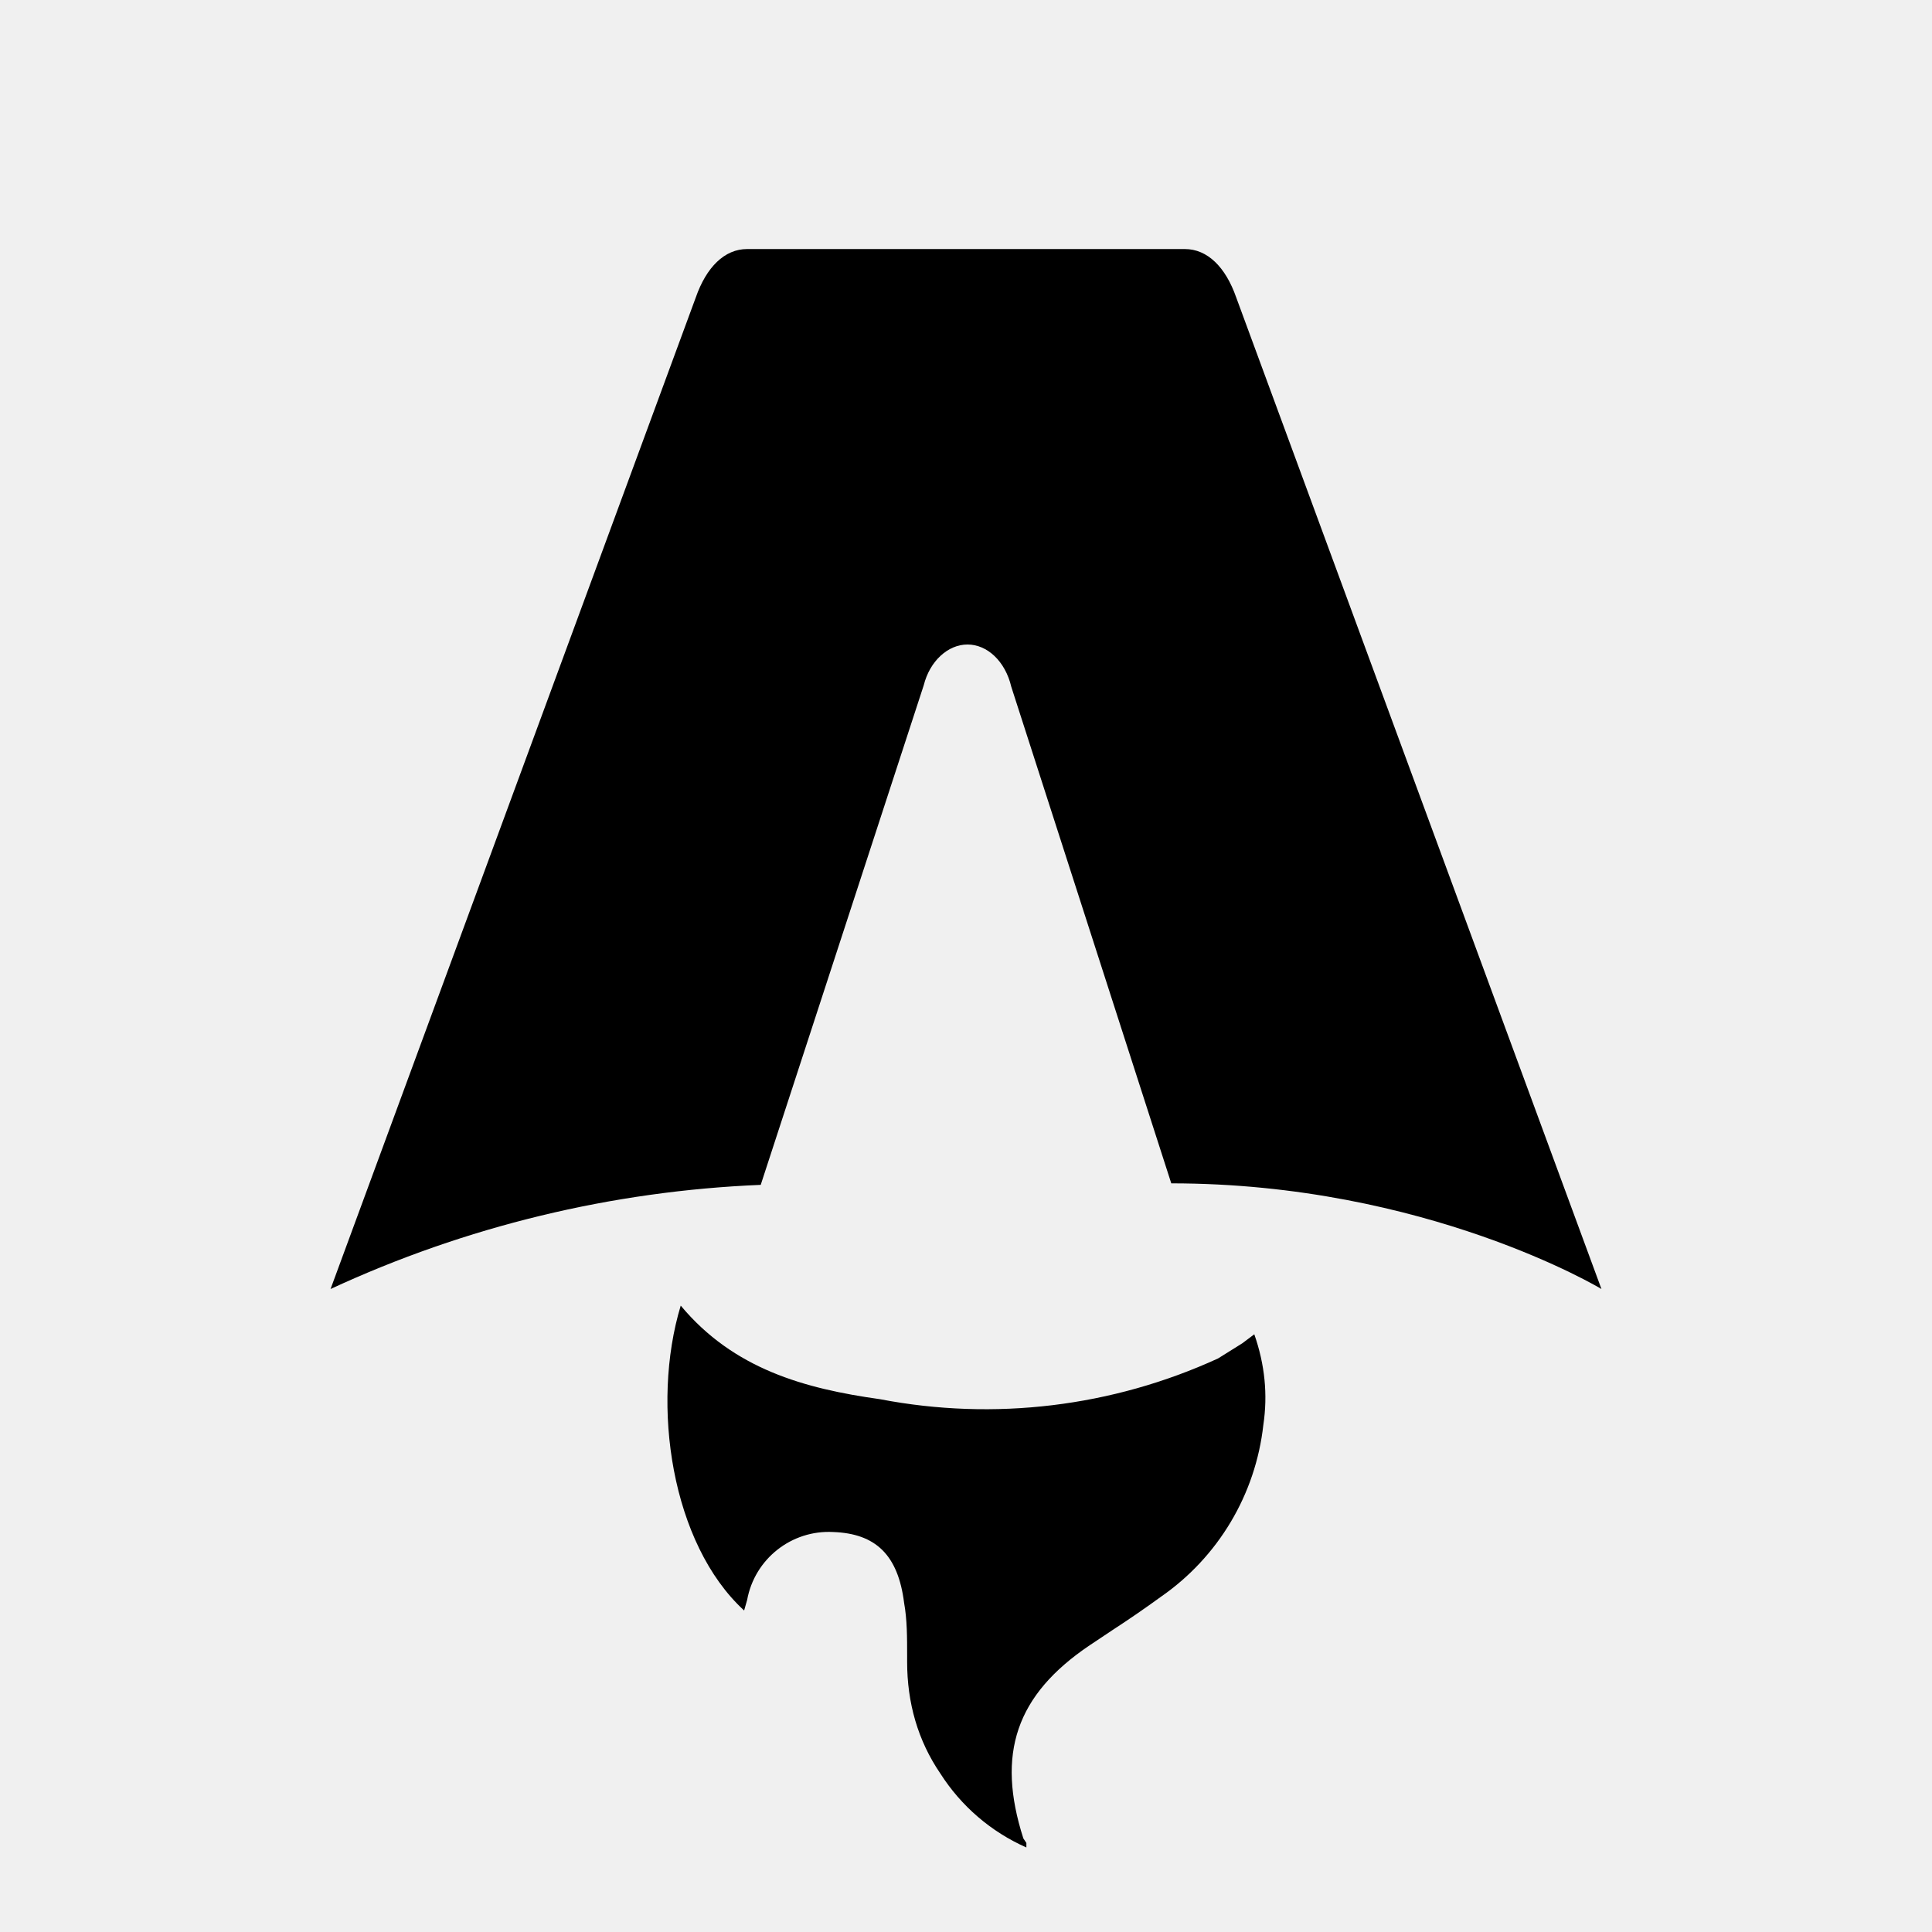
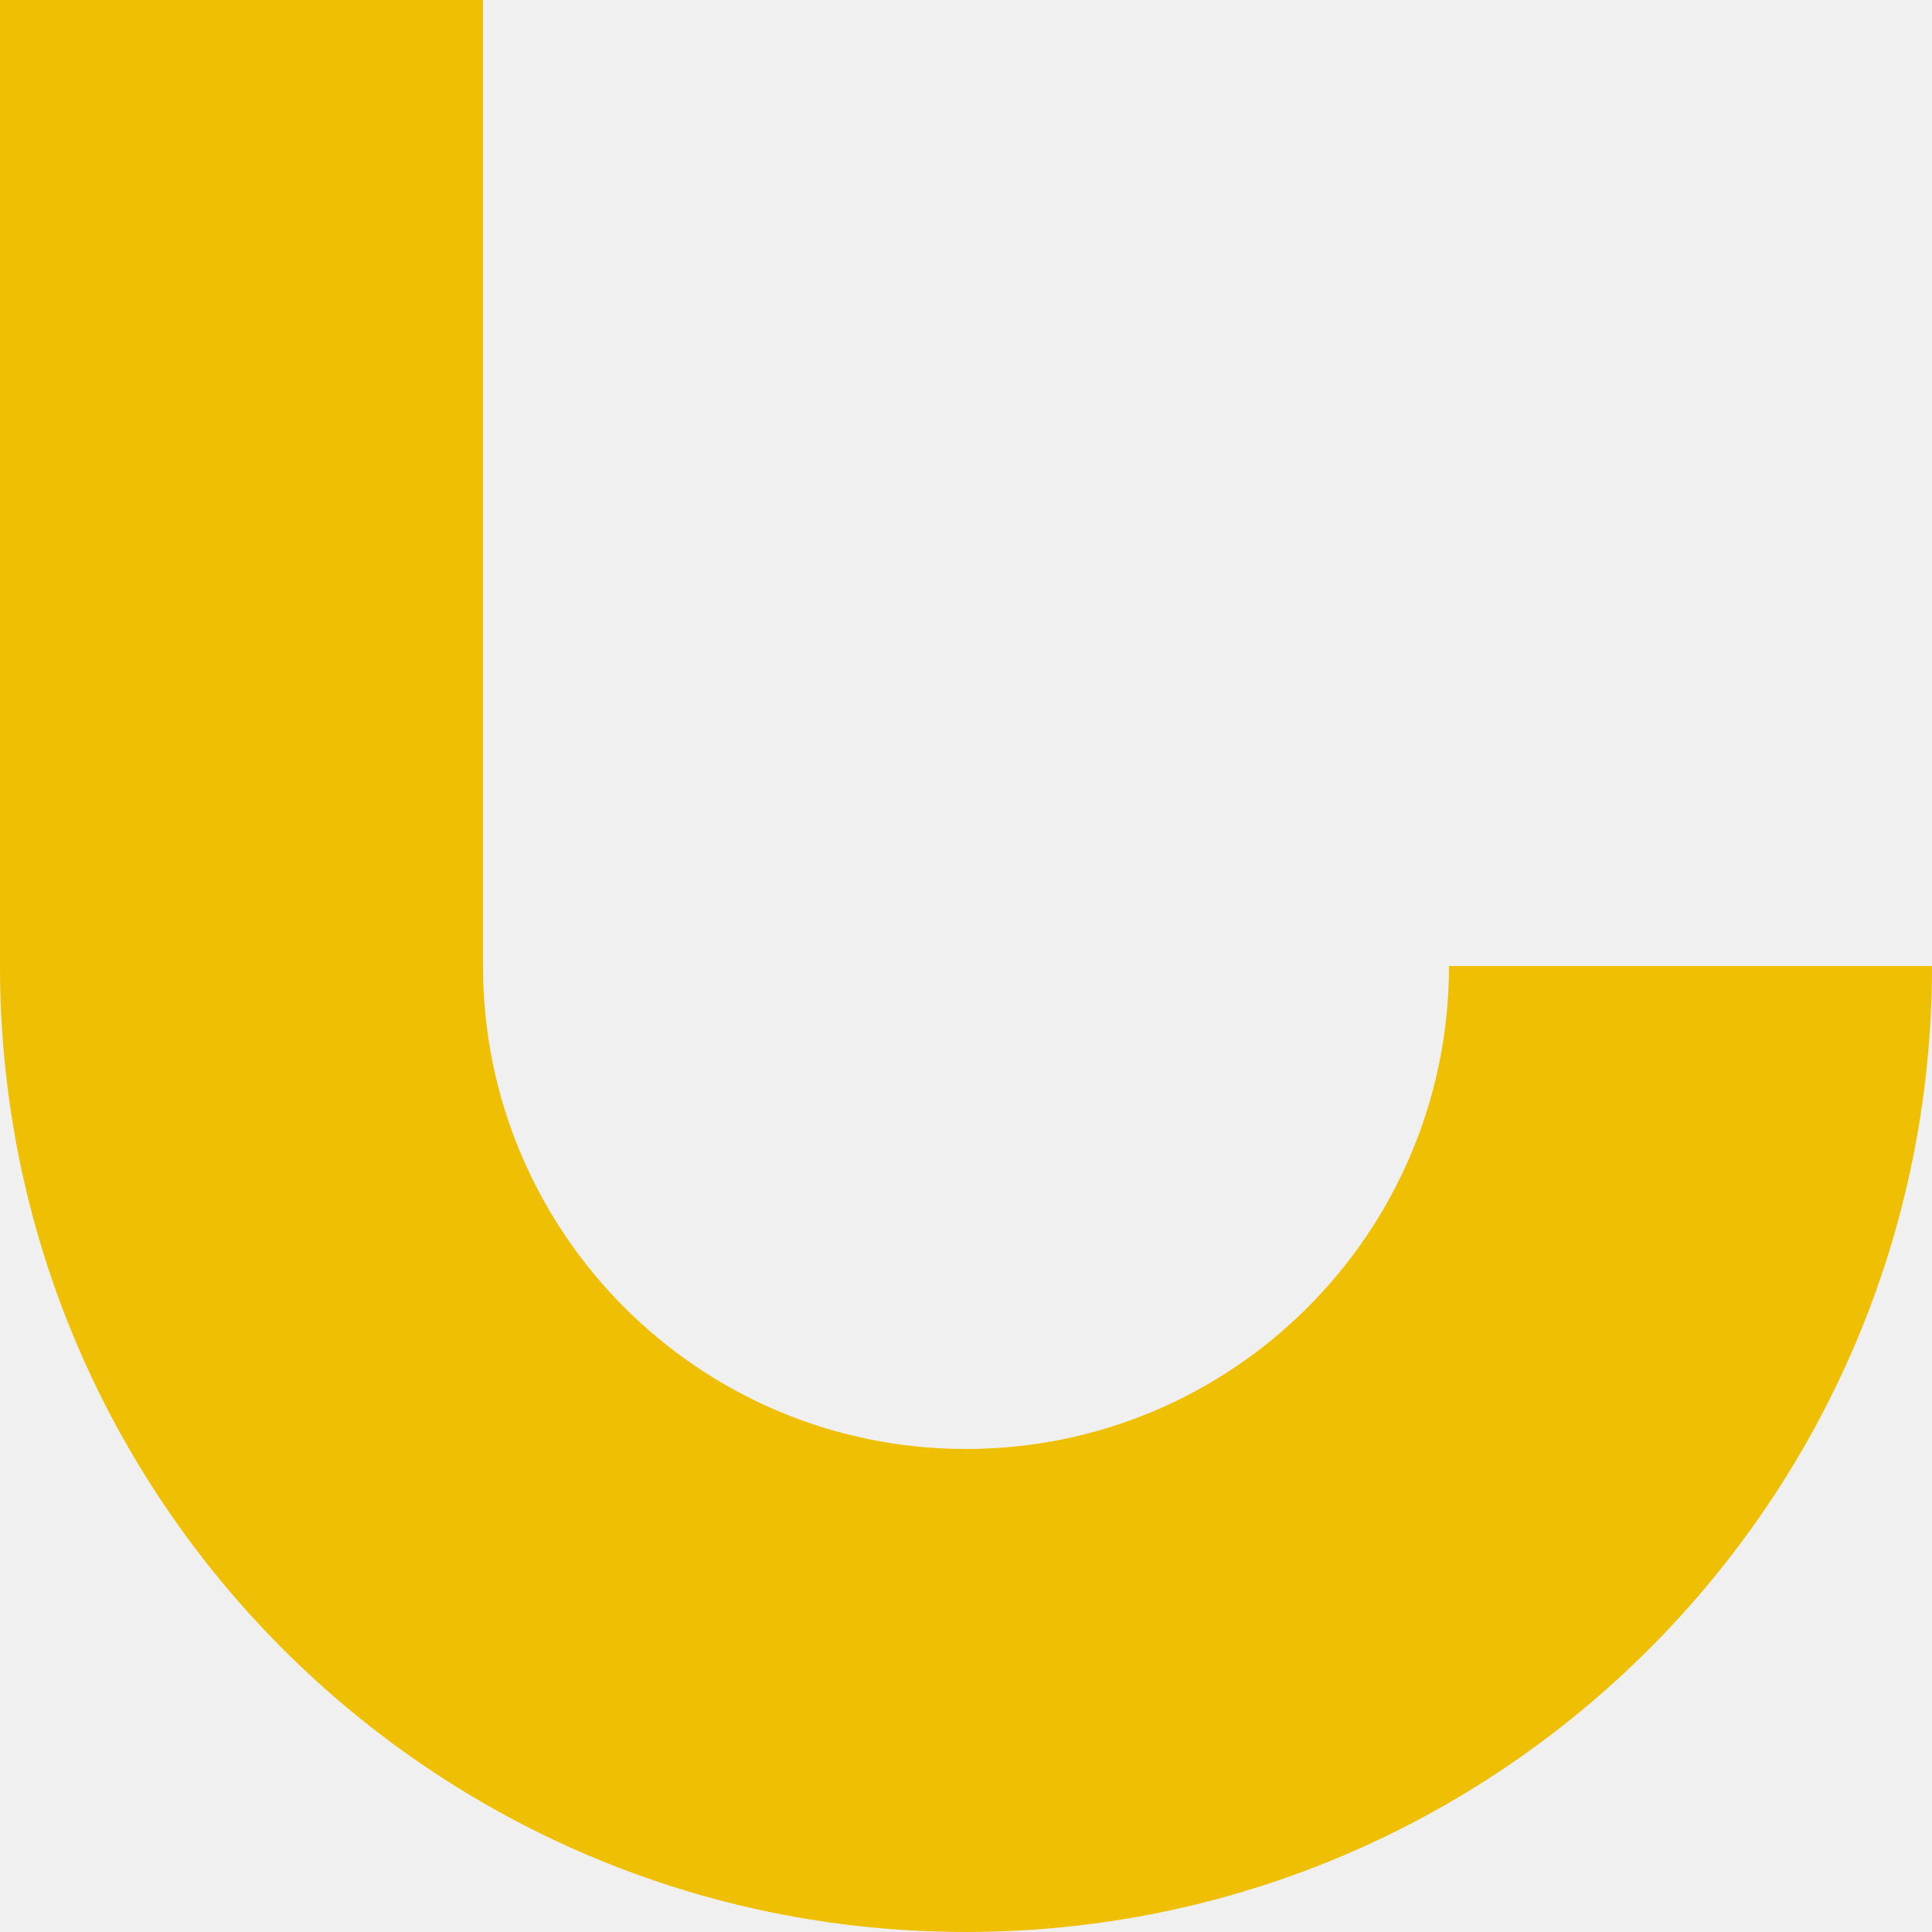
- <svg xmlns="http://www.w3.org/2000/svg" fill="none" viewBox="0 0 128 128">
-   <path d="M50.4 78.5a75.1 75.1 0 0 0-28.5 6.9l24.2-65.7c.7-2 1.9-3.2 3.4-3.2h29c1.5 0 2.7 1.2 3.4 3.2l24.2 65.7s-11.6-7-28.5-7L67 45.5c-.4-1.7-1.6-2.8-2.9-2.8-1.3 0-2.5 1.1-2.9 2.7L50.4 78.5Zm-1.1 28.2Zm-4.2-20.2c-2 6.6-.6 15.8 4.2 20.2a17.5 17.5 0 0 1 .2-.7 5.5 5.5 0 0 1 5.7-4.5c2.8.1 4.3 1.5 4.7 4.7.2 1.1.2 2.3.2 3.5v.4c0 2.7.7 5.2 2.2 7.4a13 13 0 0 0 5.7 4.9v-.3l-.2-.3c-1.8-5.6-.5-9.5 4.4-12.8l1.5-1a73 73 0 0 0 3.2-2.2 16 16 0 0 0 6.8-11.4c.3-2 .1-4-.6-6l-.8.6-1.6 1a37 37 0 0 1-22.4 2.7c-5-.7-9.7-2-13.2-6.2Z" />
-   <style>
-         path { fill: #000; }
-         @media (prefers-color-scheme: dark) {
-             path { fill: #FFF; }
-         }
-     </style>
+ <svg xmlns="http://www.w3.org/2000/svg" xmlns:ns1="https://boxy-svg.com" viewBox="378.839 370.452 72 72" width="72px" height="72px">
+   <defs>
+     <ns1:export>
+       <ns1:file format="png" href="#object-0" path="upstreamlabs.png" dpi="120" width="100" height="100" background="#fff0" />
+       <ns1:file format="png" href="#object-1" path="未命名 2.png" excluded="true" />
+       <ns1:file format="png" href="#object-2" path="未命名 3.png" excluded="true" />
+     </ns1:export>
+     <linearGradient ns1:pinned="true" id="color-0">
+       <stop style="stop-color: #bdc3c7;" offset="0" />
+       <stop style="stop-color: #2c3e50;" offset="1" />
+     </linearGradient>
+     <linearGradient id="color-1" ns1:pinned="true">
+       <stop style="stop-color: #c6ffdd;" offset="0" />
+       <stop style="stop-color: #fbd786;" offset="0.5" />
+       <stop style="stop-color: #f7797d;" offset="1" />
+     </linearGradient>
+     <linearGradient id="color-2" gradientUnits="userSpaceOnUse" ns1:pinned="true">
+       <stop style="stop-color: rgb(236, 229, 40);" />
+     </linearGradient>
+     <linearGradient id="color-3" ns1:pinned="true" gradientUnits="userSpaceOnUse">
+       <stop style="stop-color: rgb(239, 191, 4);" />
+     </linearGradient>
+     <linearGradient ns1:pinned="true" id="color-4">
+       <stop style="stop-color: #22c1c3;" offset="0" />
+       <stop style="stop-color: #fdbb2d;" offset="1" />
+     </linearGradient>
+   </defs>
+   <g transform="matrix(-1, 0, 0, -1, 465.3387, 456.9516)" id="object-0">
+     <path d="M50.5,14.5c-19.883,0-36,16.117-36,36h18c0-9.941,8.059-18,18-18s18,8.059,18,18v36h18v-36C86.5,30.617,70.383,14.5,50.5,14.5z" style="paint-order: fill; fill: url(&quot;#color-3&quot;);" id="object-1" />
+     <path d="M 14.5 77.5 C 14.5 82.471 18.529 86.5 23.5 86.5 C 28.471 86.5 32.5 82.471 32.5 77.5 C 32.5 68.5 23.5 59.5 23.5 59.5 C 23.5 59.5 14.5 68.5 14.5 77.5 Z" style="transform-box: fill-box; transform-origin: 50% 50%; fill: url(&quot;#color-3&quot;);" transform="matrix(-1, 0, 0, -1, 0.000005, 0.000001)" id="object-2" />
+   </g>
</svg>
